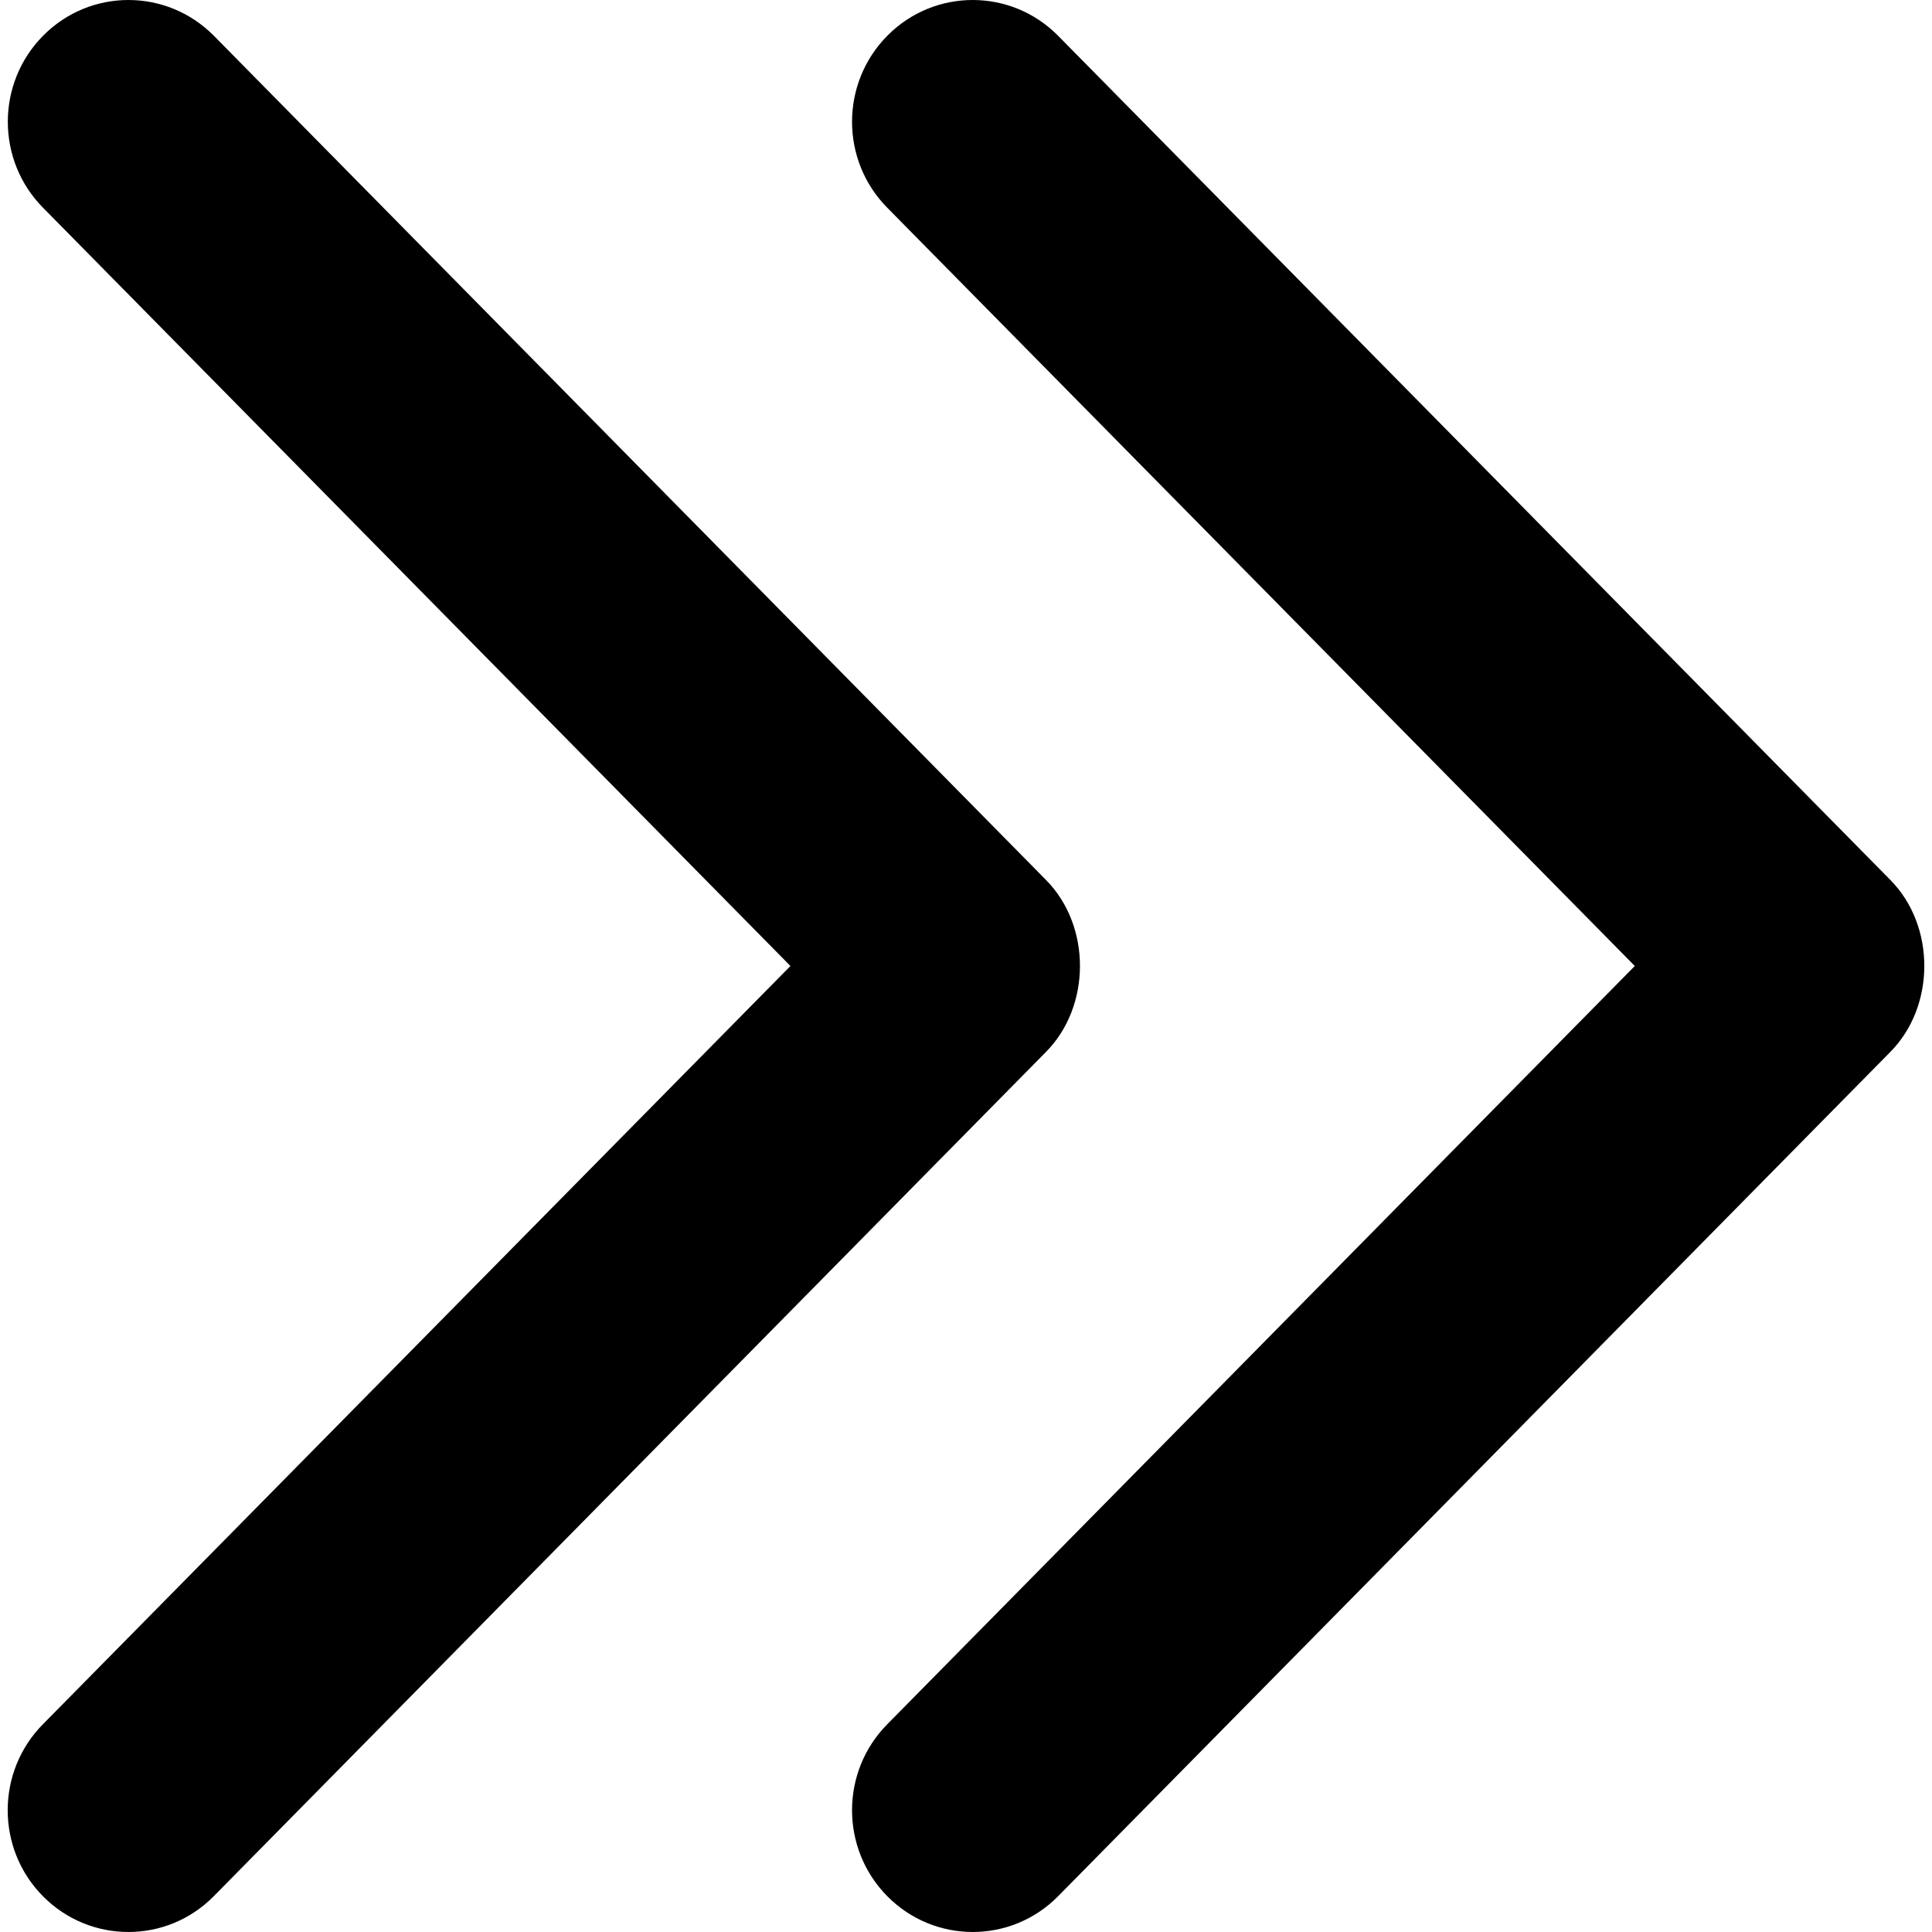
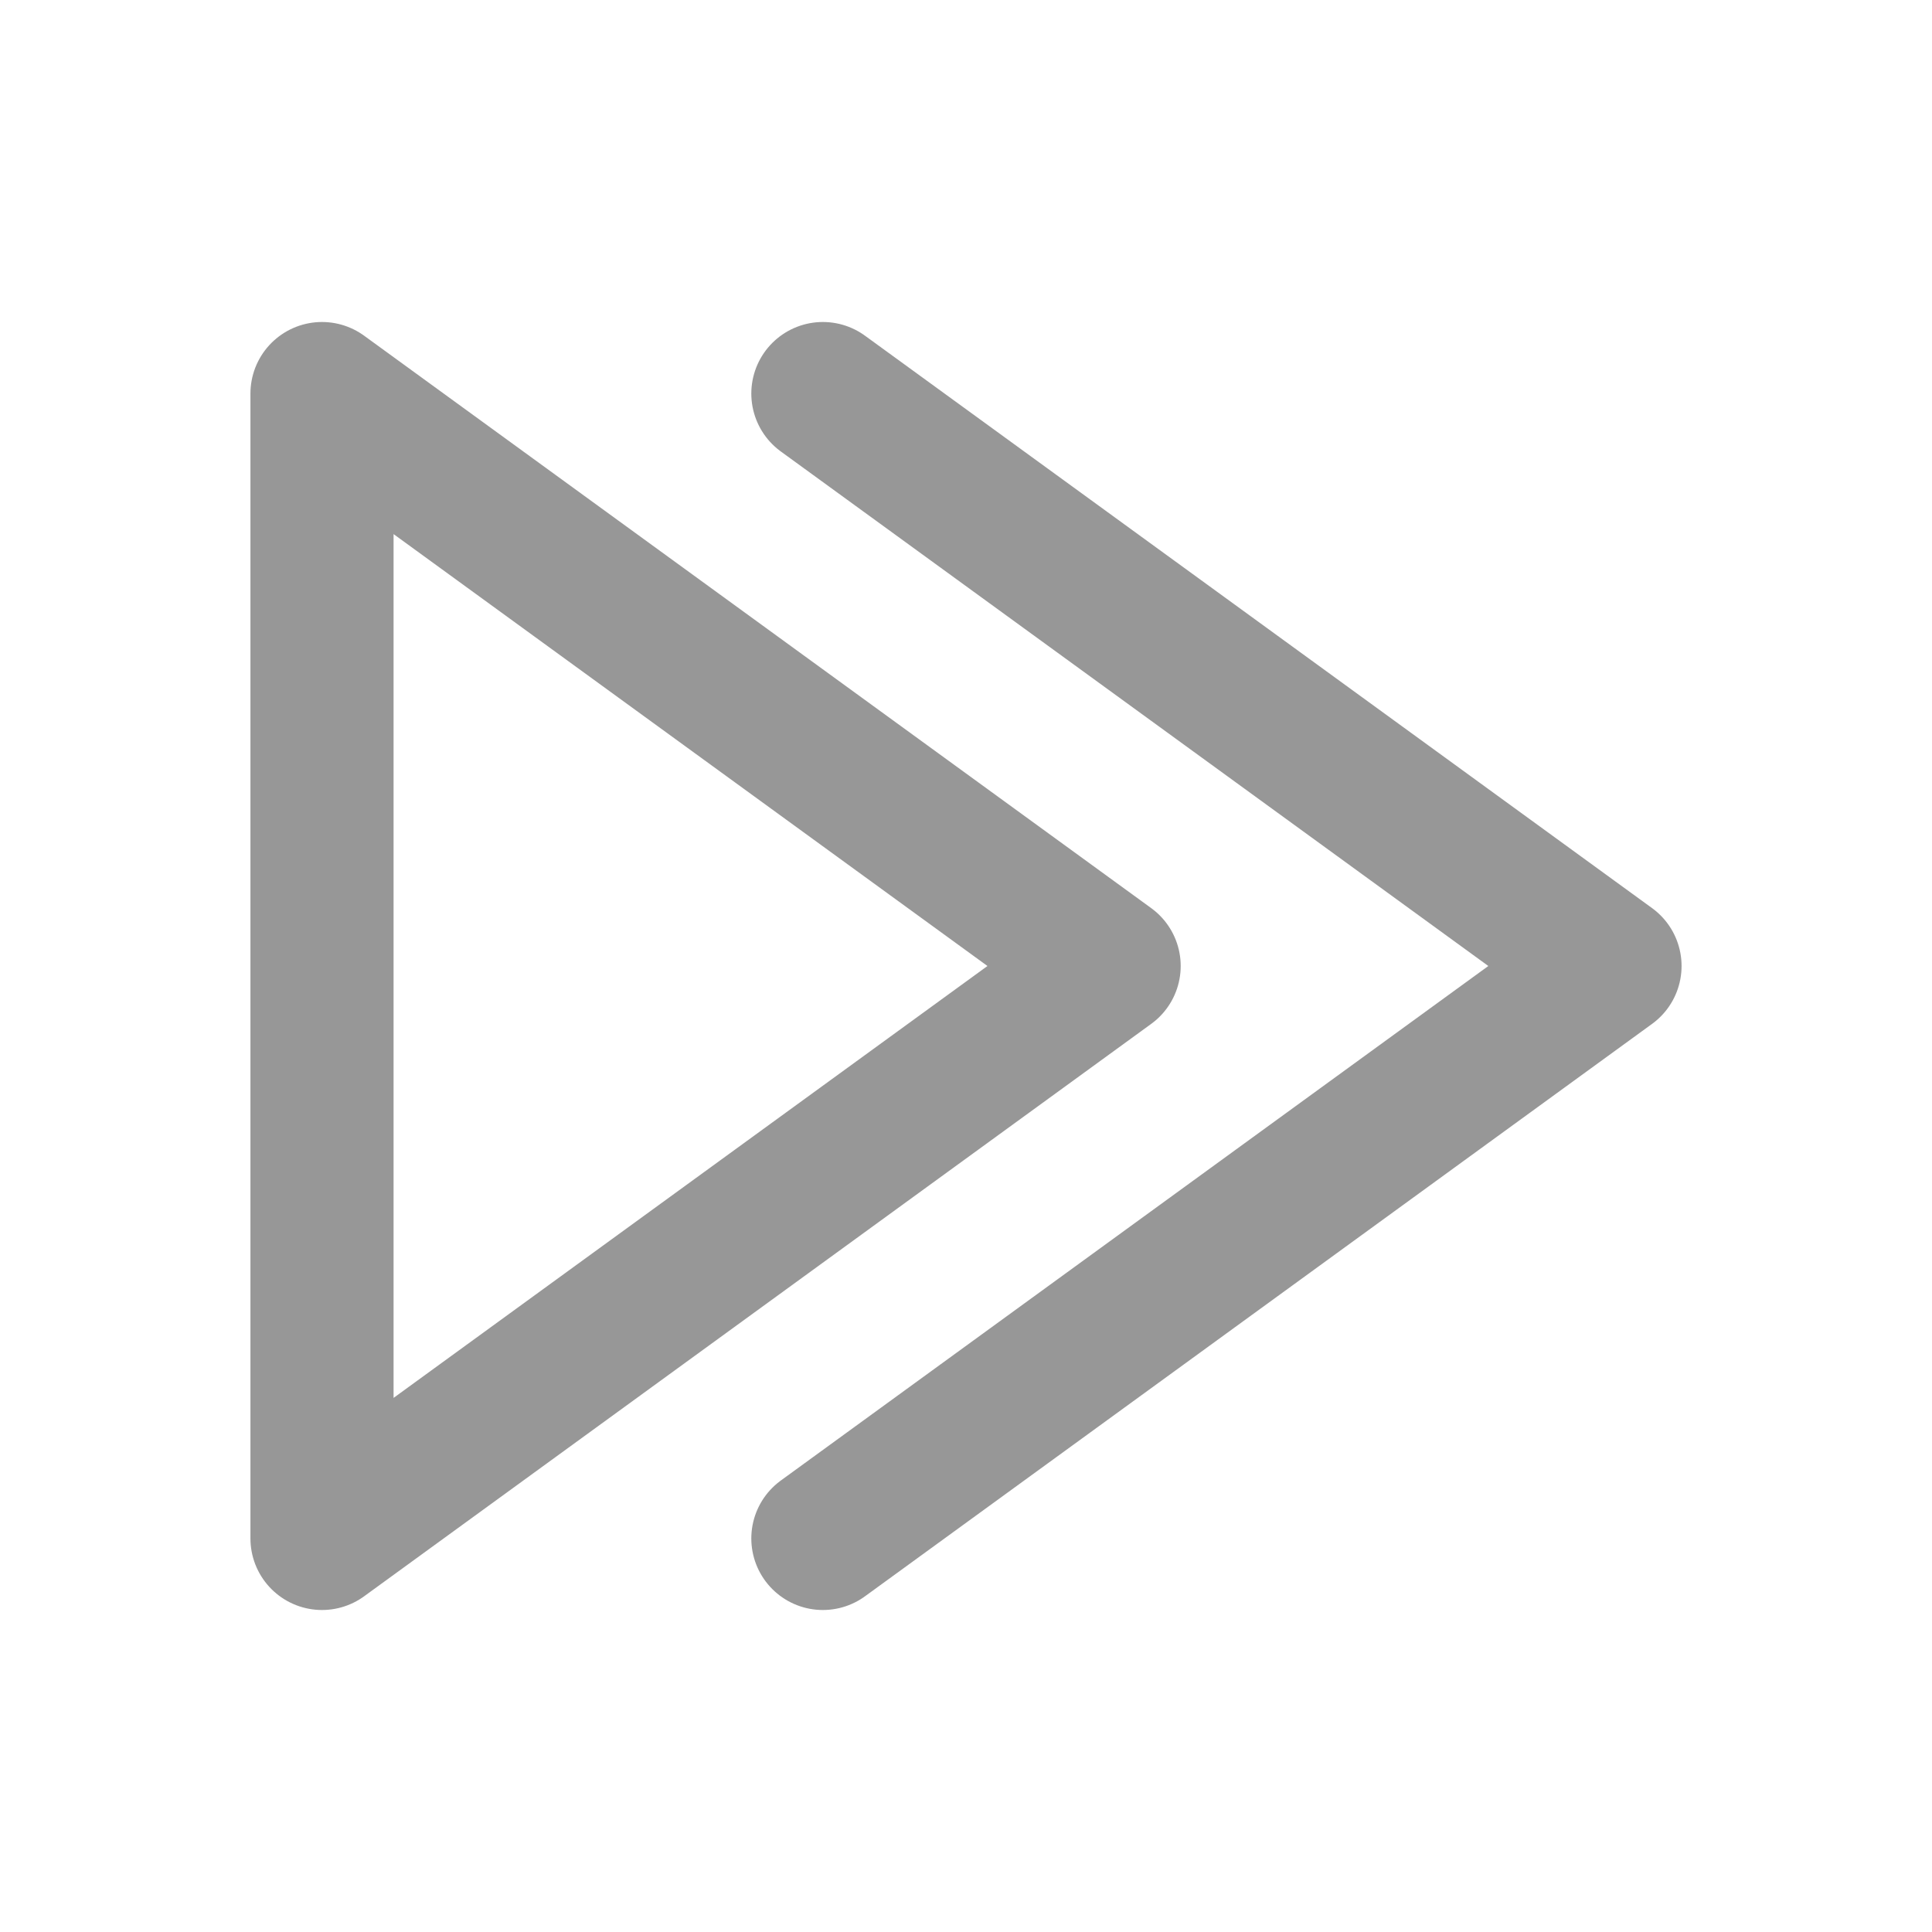
- <svg xmlns="http://www.w3.org/2000/svg" fill="#000000" height="100px" width="100px" version="1.1" id="Capa_1" viewBox="0 0 192.689 192.689" xml:space="preserve">
+ <svg xmlns="http://www.w3.org/2000/svg" viewBox="0 0 24 24" fill="none">
  <g id="SVGRepo_bgCarrier" stroke-width="0" />
  <g id="SVGRepo_tracerCarrier" stroke-linecap="round" stroke-linejoin="round" />
  <g id="SVGRepo_iconCarrier">
-     <g>
-       <g id="Double_Chevron_Right">
-         <path d="M188.527,87.755l-83.009-84.2c-4.692-4.74-12.319-4.74-17.011,0c-4.704,4.74-4.704,12.439,0,17.179l74.54,75.61 l-74.54,75.61c-4.704,4.74-4.704,12.439,0,17.179c4.704,4.74,12.319,4.74,17.011,0l82.997-84.2 C193.05,100.375,193.062,92.327,188.527,87.755z" />
-         <path d="M104.315,87.755l-82.997-84.2c-4.704-4.74-12.319-4.74-17.011,0c-4.704,4.74-4.704,12.439,0,17.179l74.528,75.61 l-74.54,75.61c-4.704,4.74-4.704,12.439,0,17.179s12.319,4.74,17.011,0l82.997-84.2C108.838,100.375,108.85,92.327,104.315,87.755 z" />
-       </g>
-       <g> </g>
-       <g> </g>
-       <g> </g>
-       <g> </g>
-       <g> </g>
-       <g> </g>
-     </g>
+     <path d="M13.778 12L4 19.111L4 4.889L13.778 12Z" stroke="#979797" stroke-width="1.778" stroke-linecap="round" stroke-linejoin="round" />
+     <path d="M10.222 19.111L20 12L10.222 4.889" stroke="#979797" stroke-width="1.778" stroke-linecap="round" stroke-linejoin="round" />
  </g>
</svg>
